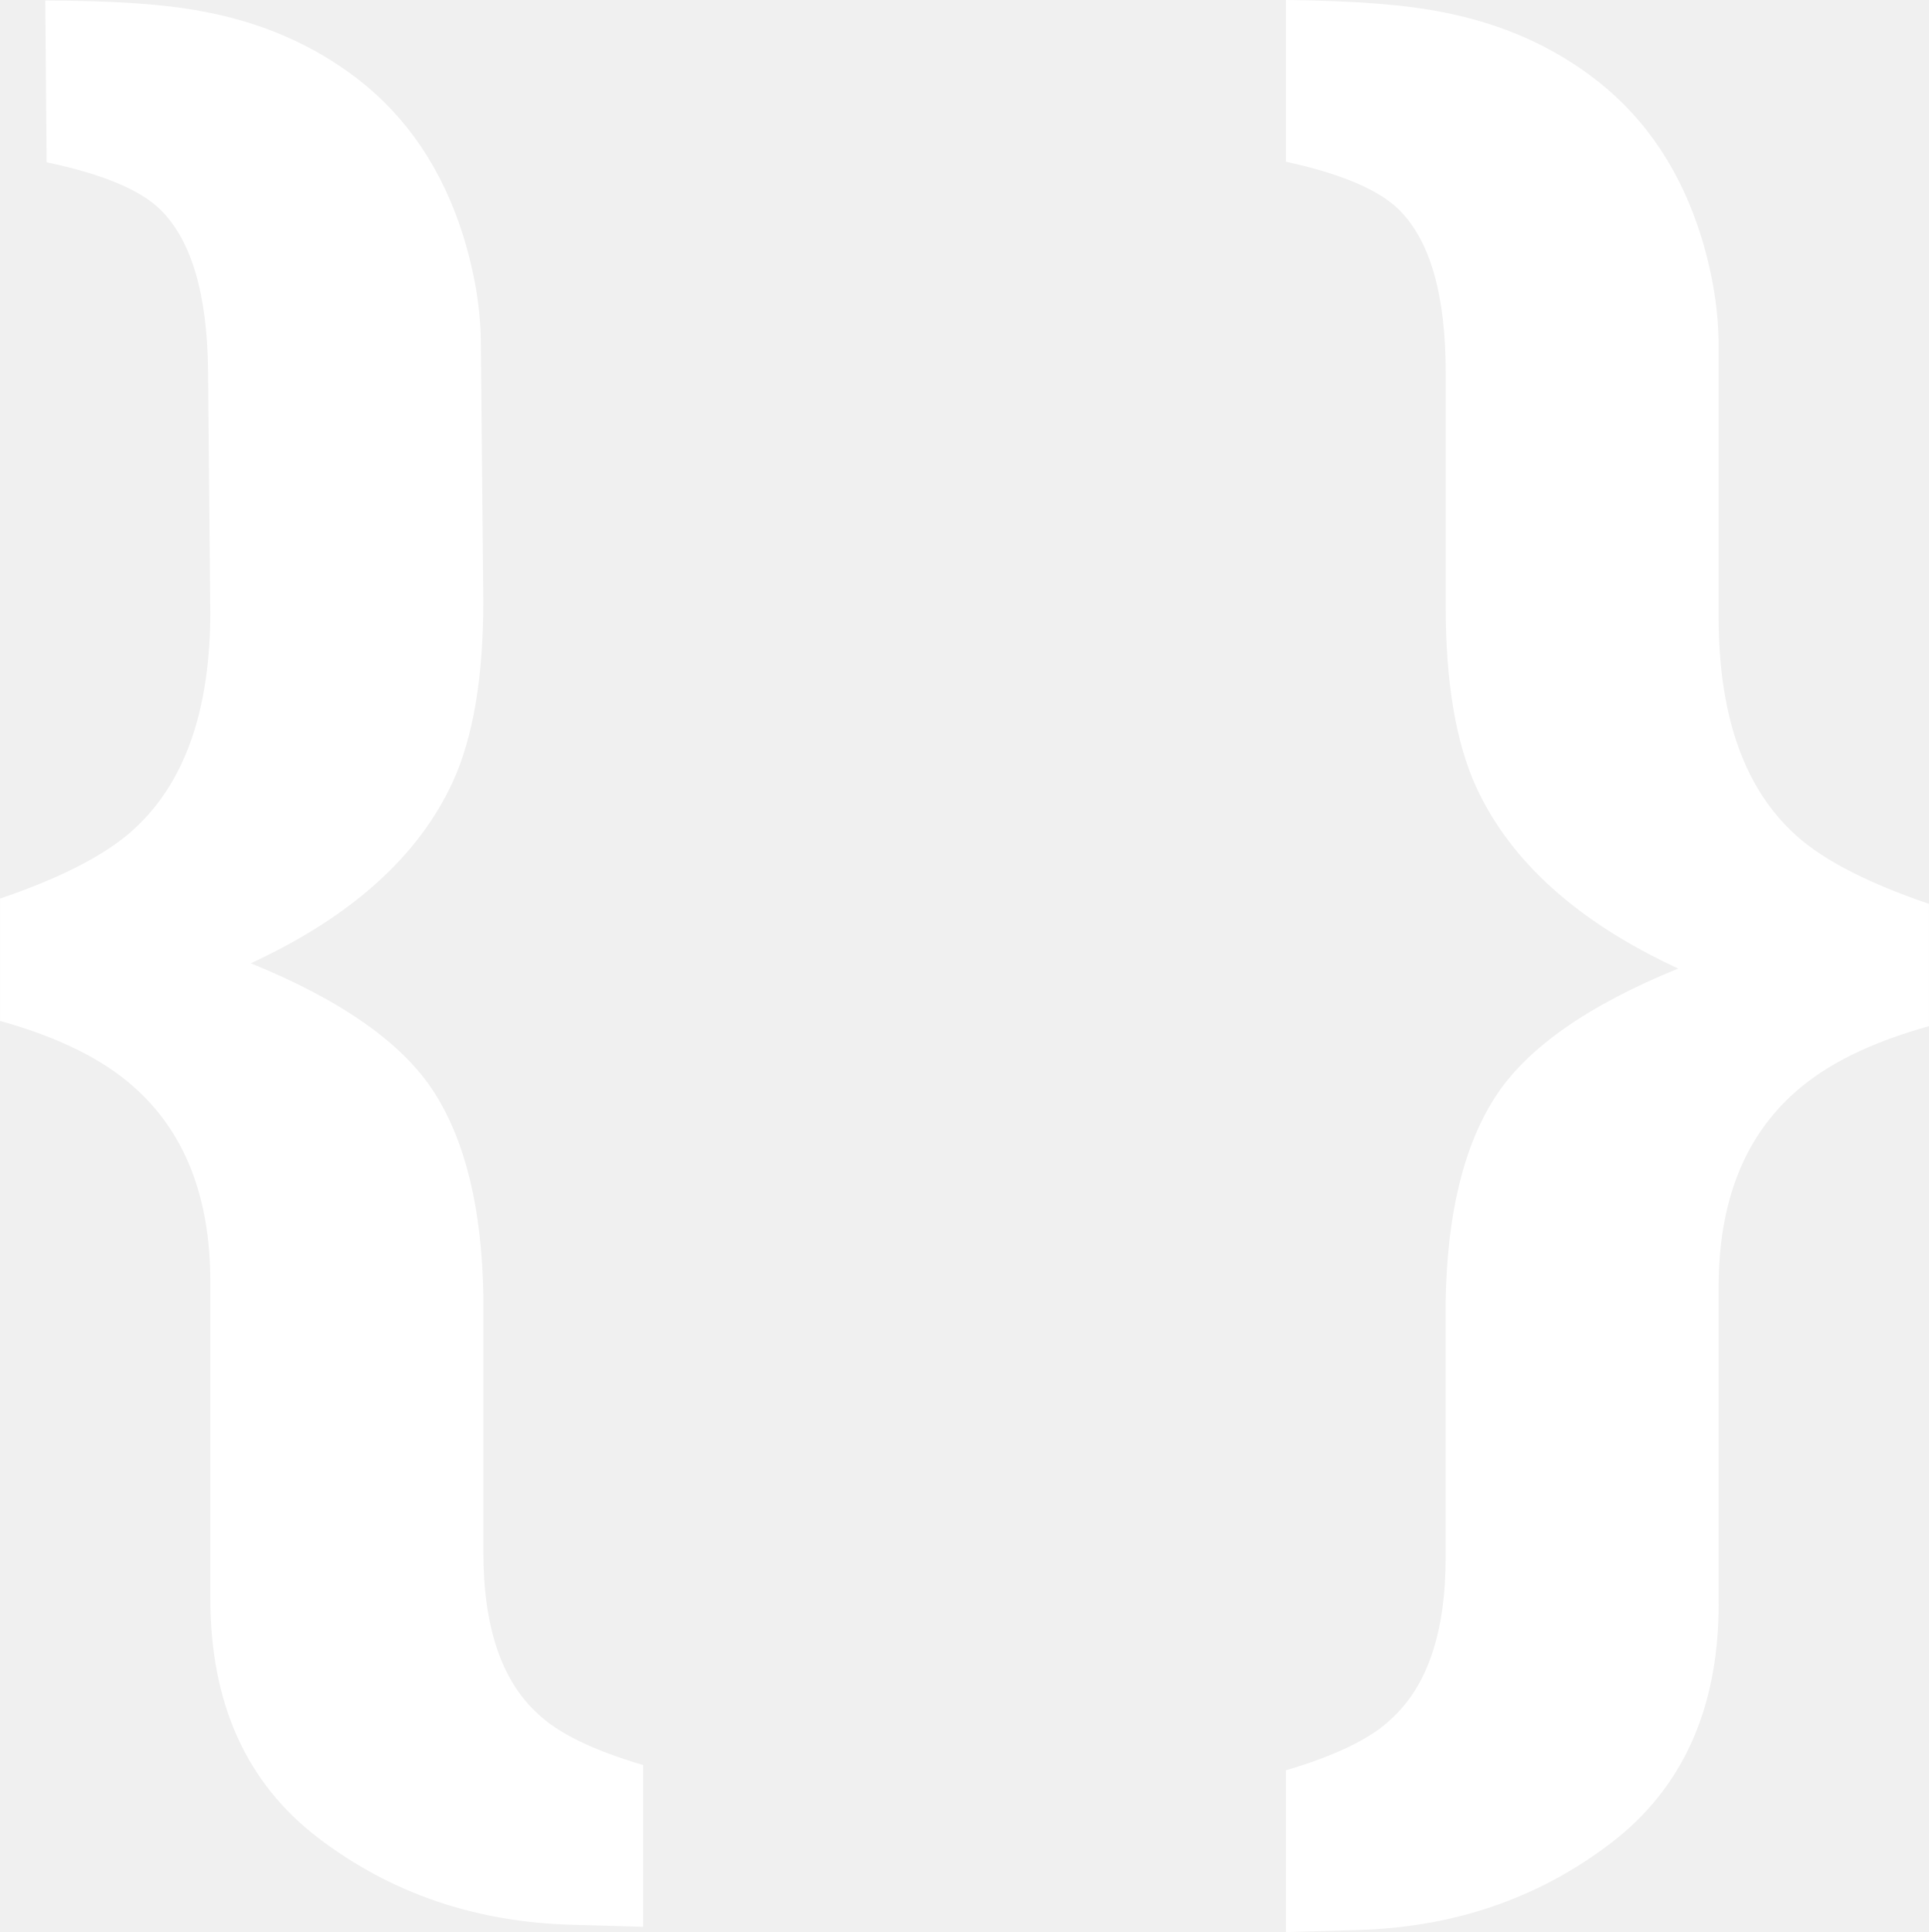
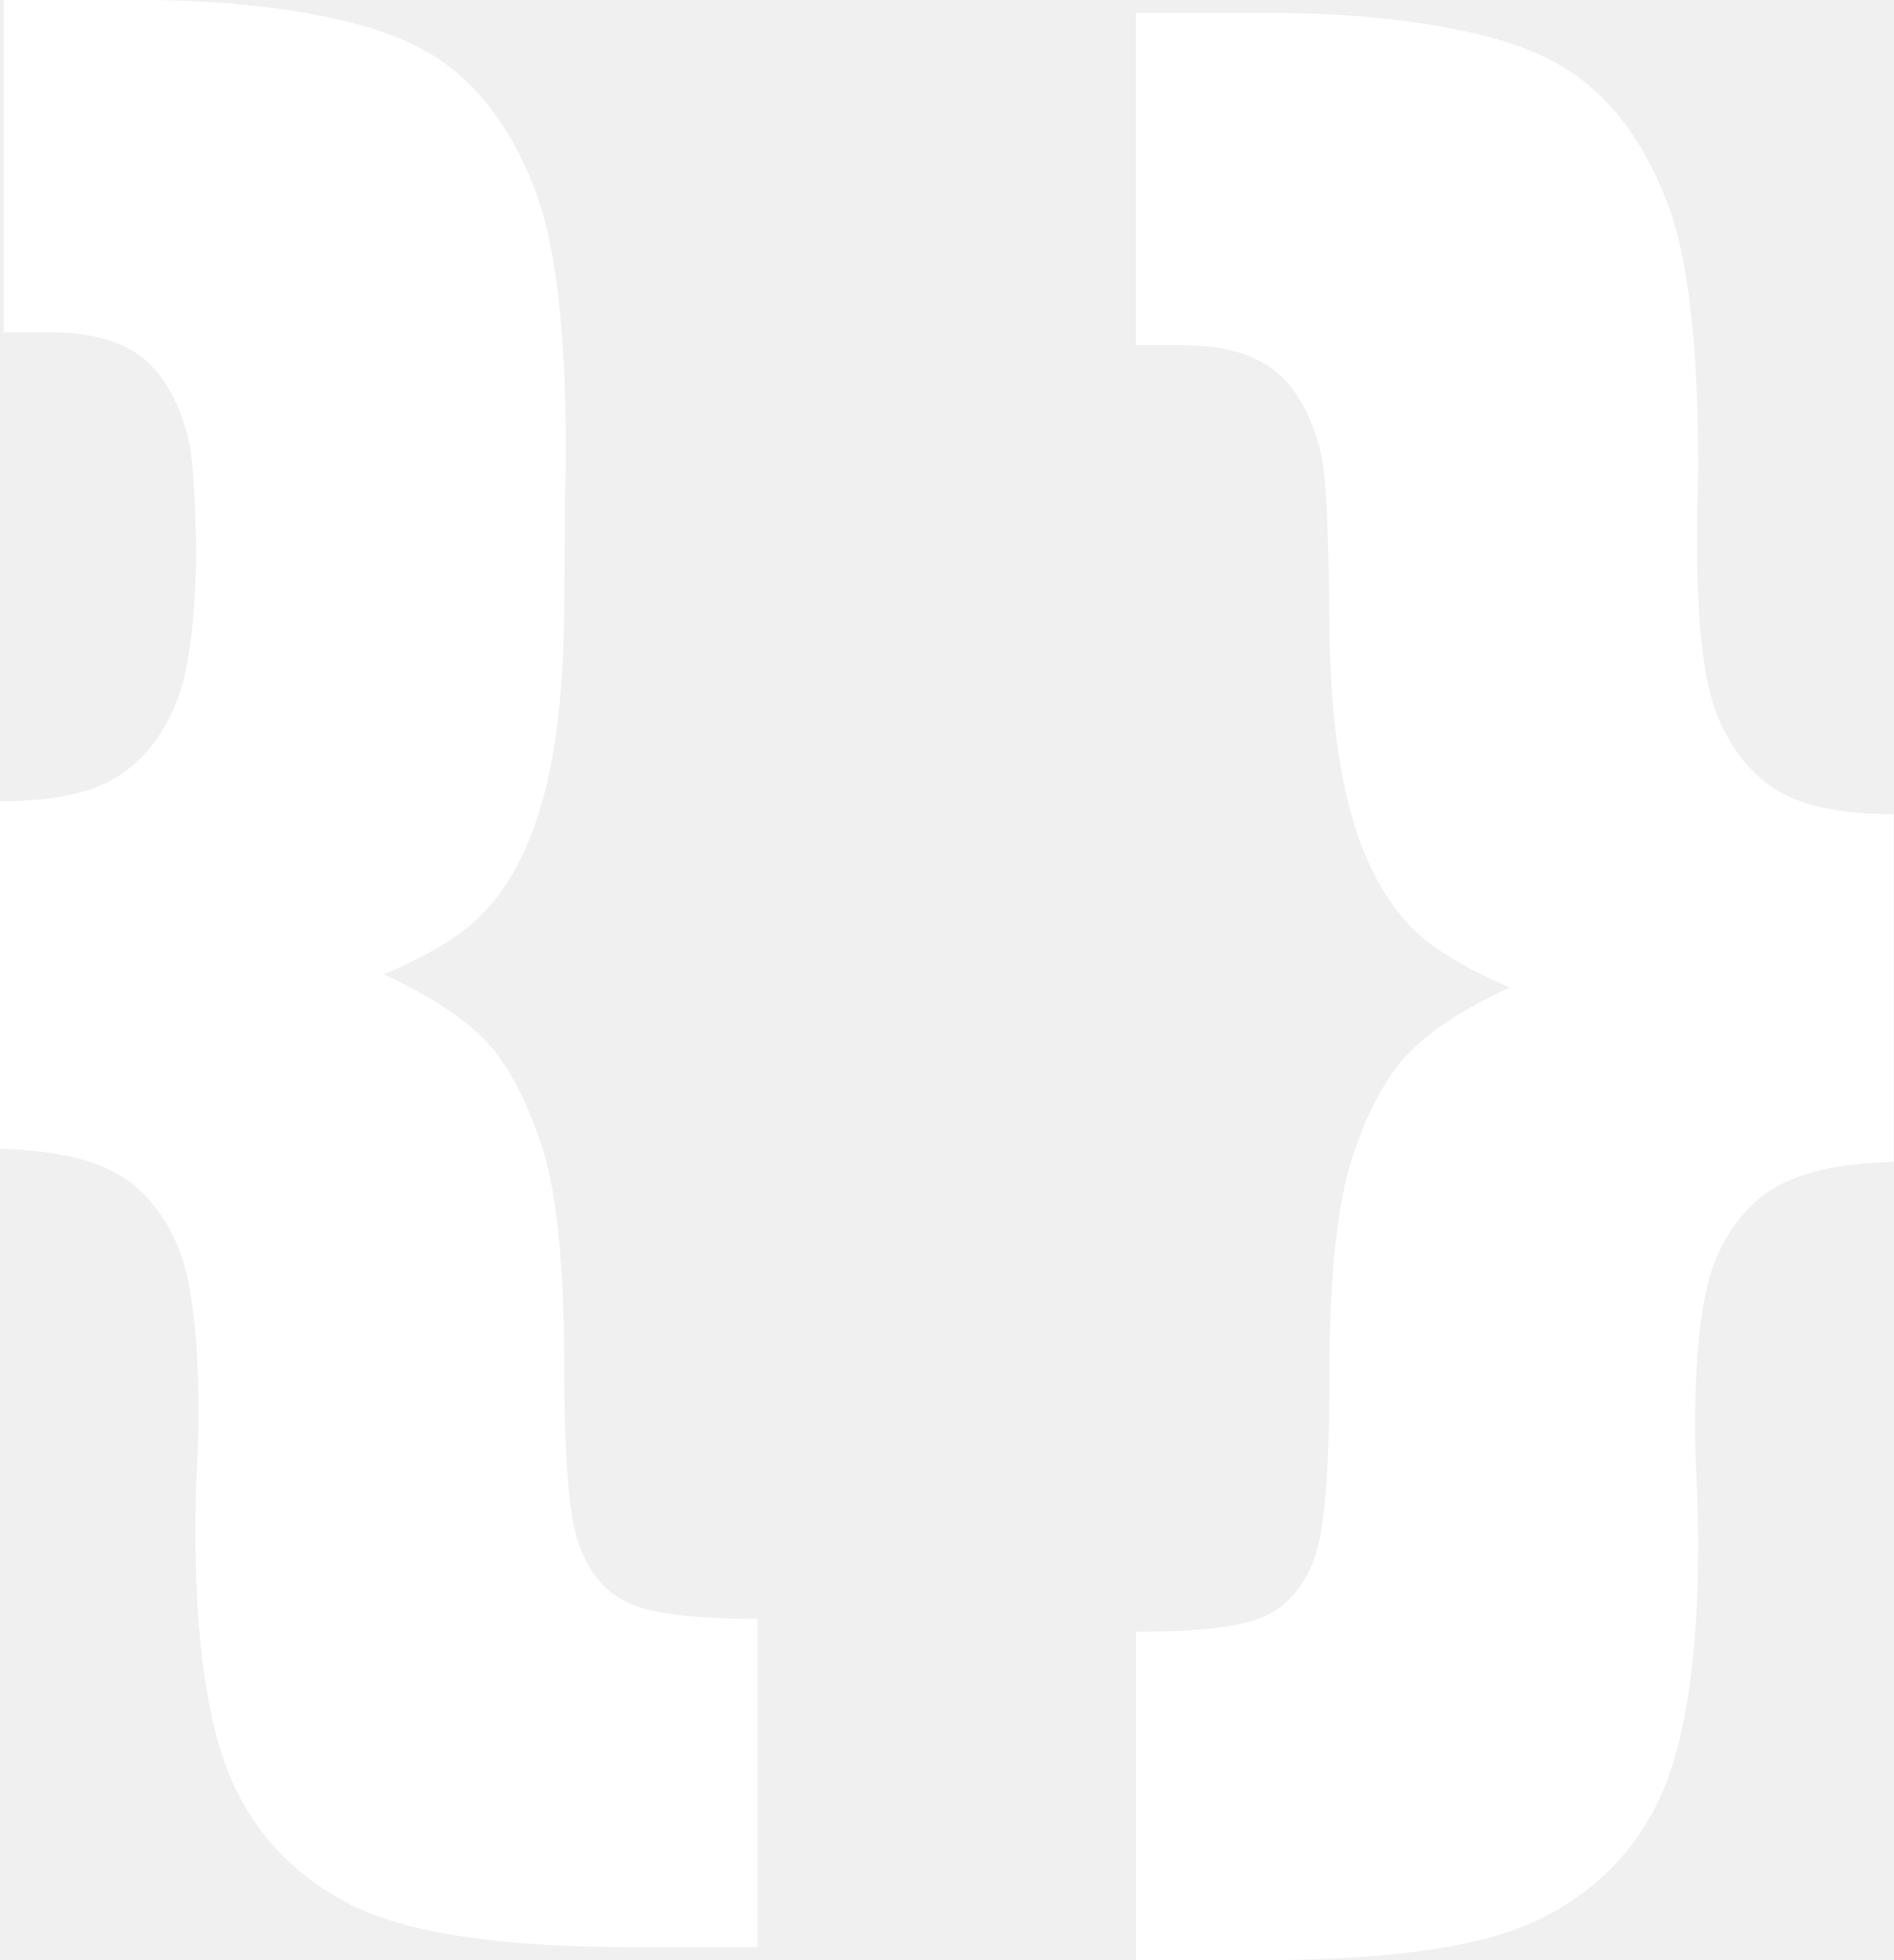
- <svg xmlns="http://www.w3.org/2000/svg" id="a" data-name="Layer 1" viewBox="0 0 300.82 301.31">
+ <svg xmlns="http://www.w3.org/2000/svg" id="a" data-name="Layer 1" viewBox="0 0 291.15 301.33">
  <defs>
    <style>
      .b {
        fill: #fff;
        stroke-width: 0px;
      }
    </style>
  </defs>
-   <path class="b" d="M268.03,250.07c0,16.4-5.63,28.88-16.91,37.45-11.27,8.57-24.41,13.06-39.41,13.48l-11.17.32v-25.23c7.83-2.31,13.32-4.99,16.45-8.03,5.64-5.15,8.46-13.54,8.46-25.2v-39.84c.21-13.54,2.76-24.14,7.65-31.81,4.89-7.66,14.43-14.38,28.62-20.16-15.66-7.24-26.17-16.69-31.53-28.35-3.15-6.93-4.73-16.27-4.73-28.03v-36.54c0-12.07-2.4-20.52-7.21-25.35-3.13-3.15-9.04-5.67-17.71-7.56V0c10.59.11,18.72.74,24.38,1.89,9.33,1.79,17.46,5.41,24.38,10.88,7.55,5.99,12.9,14.09,16.05,24.28,1.78,5.89,2.67,11.51,2.67,16.87v42.26c0,14.93,3.73,26.02,11.19,33.27,4.21,4.21,11.41,8.04,21.6,11.51v19.08c-9.04,2.52-15.97,5.94-20.81,10.25-7.99,7.04-11.98,17.19-11.98,30.43v49.35Z" />
-   <path class="b" d="M32.8,95.36c0,14.93-3.73,26.02-11.19,33.27-4.21,4.21-11.41,8.04-21.6,11.51v19.08c9.04,2.52,15.97,5.94,20.81,10.25,7.99,7.04,11.98,17.19,11.98,30.43v49.35c0,16.4,5.63,28.88,16.91,37.45,11.27,8.57,24.41,13.06,39.41,13.48l11.17.32v-25.23c-7.83-2.31-13.32-4.99-16.45-8.03-5.64-5.15-8.46-13.54-8.46-25.2v-39.84c-.21-13.54-2.76-24.14-7.65-31.81-4.89-7.66-14.43-14.38-28.62-20.16,15.66-7.24,26.17-16.69,31.53-28.35,3.15-6.93,4.73-16.27,4.73-28.03l-.38-40.41c-.04-5.36-.98-10.98-2.81-16.85-3.23-10.17-8.64-18.22-16.24-24.15-6.97-5.41-15.12-8.97-24.47-10.68C25.79.66,17.66.1,7.06.08l.21,25.23c8.69,1.82,14.61,4.29,17.77,7.41,4.84,4.79,7.31,13.22,7.41,25.29l.34,37.35Z" />
+   <path class="b" d="M195.68,2c11.84,0,22.37,1.09,31.62,3.27,6.95,1.66,12.46,4.15,16.51,7.48,5.4,4.36,9.63,10.64,12.69,18.84,3.06,8.2,4.59,21.49,4.59,39.87,0,2.39-.05,4.78-.16,7.16v5.29c0,12.25,1.04,20.95,3.11,26.09,2.08,5.14,5.11,8.96,9.11,11.45,4,2.49,9.99,3.74,17.99,3.74v53.42c-7.79.21-13.73,1.46-17.83,3.74-4.1,2.29-7.24,5.97-9.42,11.06-2.18,5.09-3.27,13.65-3.27,25.7,0,2.39.05,4.73.16,7.01.21,3.74.31,7.48.31,11.21,0,16.92-1.82,29.61-5.45,38.08-3.64,8.46-9.71,14.9-18.22,19.31-8.51,4.41-22.89,6.62-43.14,6.62h-19.62v-50.46c10.17,0,16.95-.88,20.32-2.65,3.37-1.77,5.79-4.78,7.24-9.03,1.45-4.26,2.18-13.39,2.18-27.41,0-15.57,1.19-26.92,3.58-34.03,2.39-7.11,5.27-12.41,8.64-15.89,3.37-3.48,8.54-6.83,15.5-10.05-6.68-2.91-11.48-5.76-14.41-8.57-3.86-3.74-6.84-8.67-8.93-14.8-2.82-7.99-4.28-18.97-4.39-32.94-.1-13.96-.52-22.5-1.25-25.62-1.34-5.71-3.64-9.94-6.89-12.69-3.25-2.75-8.13-4.13-14.64-4.13h-6.97V2h21.02Z" />
+   <path class="b" d="M86.84,81.92v-5.29c.1-2.39.16-4.77.16-7.16,0-18.38-1.53-31.67-4.59-39.87-3.06-8.2-7.29-14.48-12.69-18.84-4.05-3.32-9.55-5.81-16.51-7.48C43.96,1.09,33.42,0,21.58,0H.56v51.08h6.97c6.51,0,11.39,1.38,14.64,4.13,3.25,2.75,5.55,6.98,6.89,12.69.55,2.33.92,7.7,1.11,16.1h.03c-.11,11.16-1.15,19.16-3.1,24-2.08,5.14-5.12,8.96-9.11,11.45-4,2.49-9.99,3.74-17.99,3.74v53.42c7.79.21,13.73,1.46,17.83,3.74,4.1,2.29,7.24,5.97,9.42,11.06,2.18,5.09,3.27,13.65,3.27,25.7,0,2.39-.05,4.73-.16,7.01-.21,3.74-.31,7.48-.31,11.21,0,16.92,1.82,29.61,5.45,38.08,3.63,8.46,9.71,14.9,18.22,19.31,8.51,4.41,22.89,6.62,43.14,6.62h19.62v-50.46c-10.18,0-16.95-.88-20.32-2.65-3.38-1.77-5.79-4.78-7.24-9.03-1.46-4.26-2.18-13.39-2.18-27.41,0-15.57-1.19-26.92-3.58-34.03-2.39-7.11-5.27-12.41-8.64-15.89-3.38-3.48-8.54-6.83-15.5-10.05,6.68-2.91,11.48-5.76,14.41-8.57,3.86-3.74,6.84-8.67,8.93-14.8,2.82-7.99,4.28-18.97,4.38-32.94l.1-11.6Z" />
</svg>
